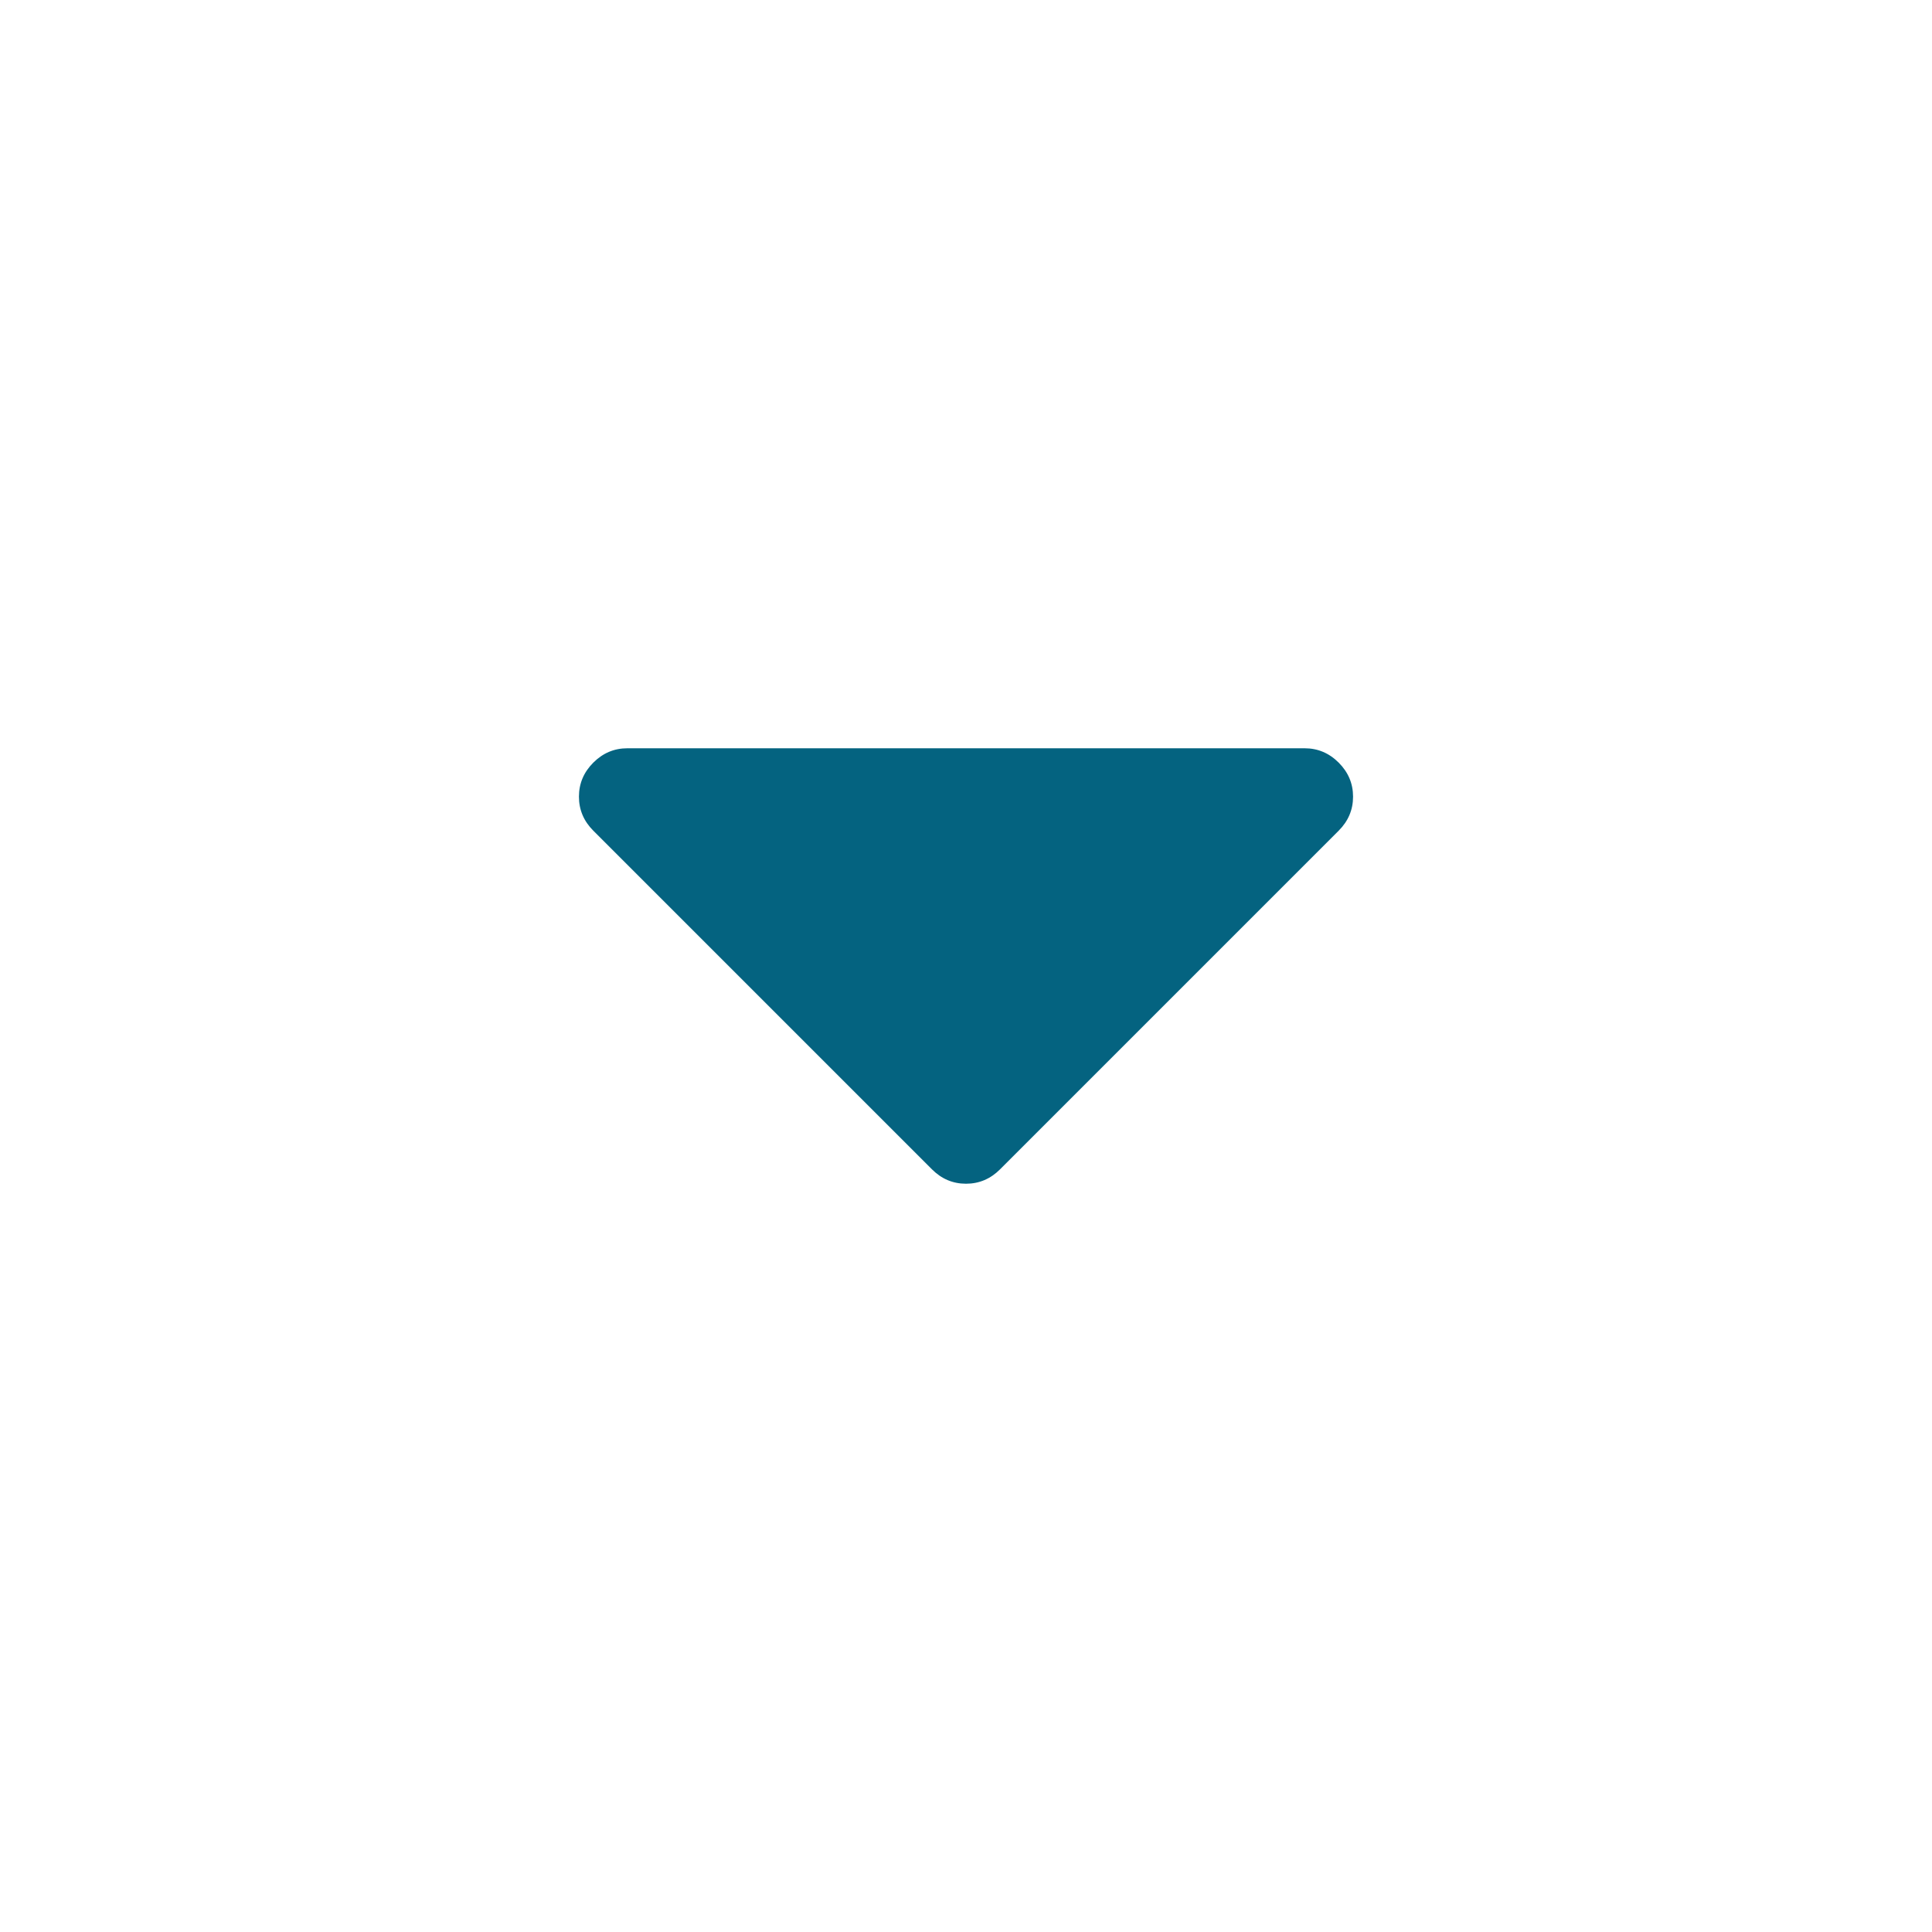
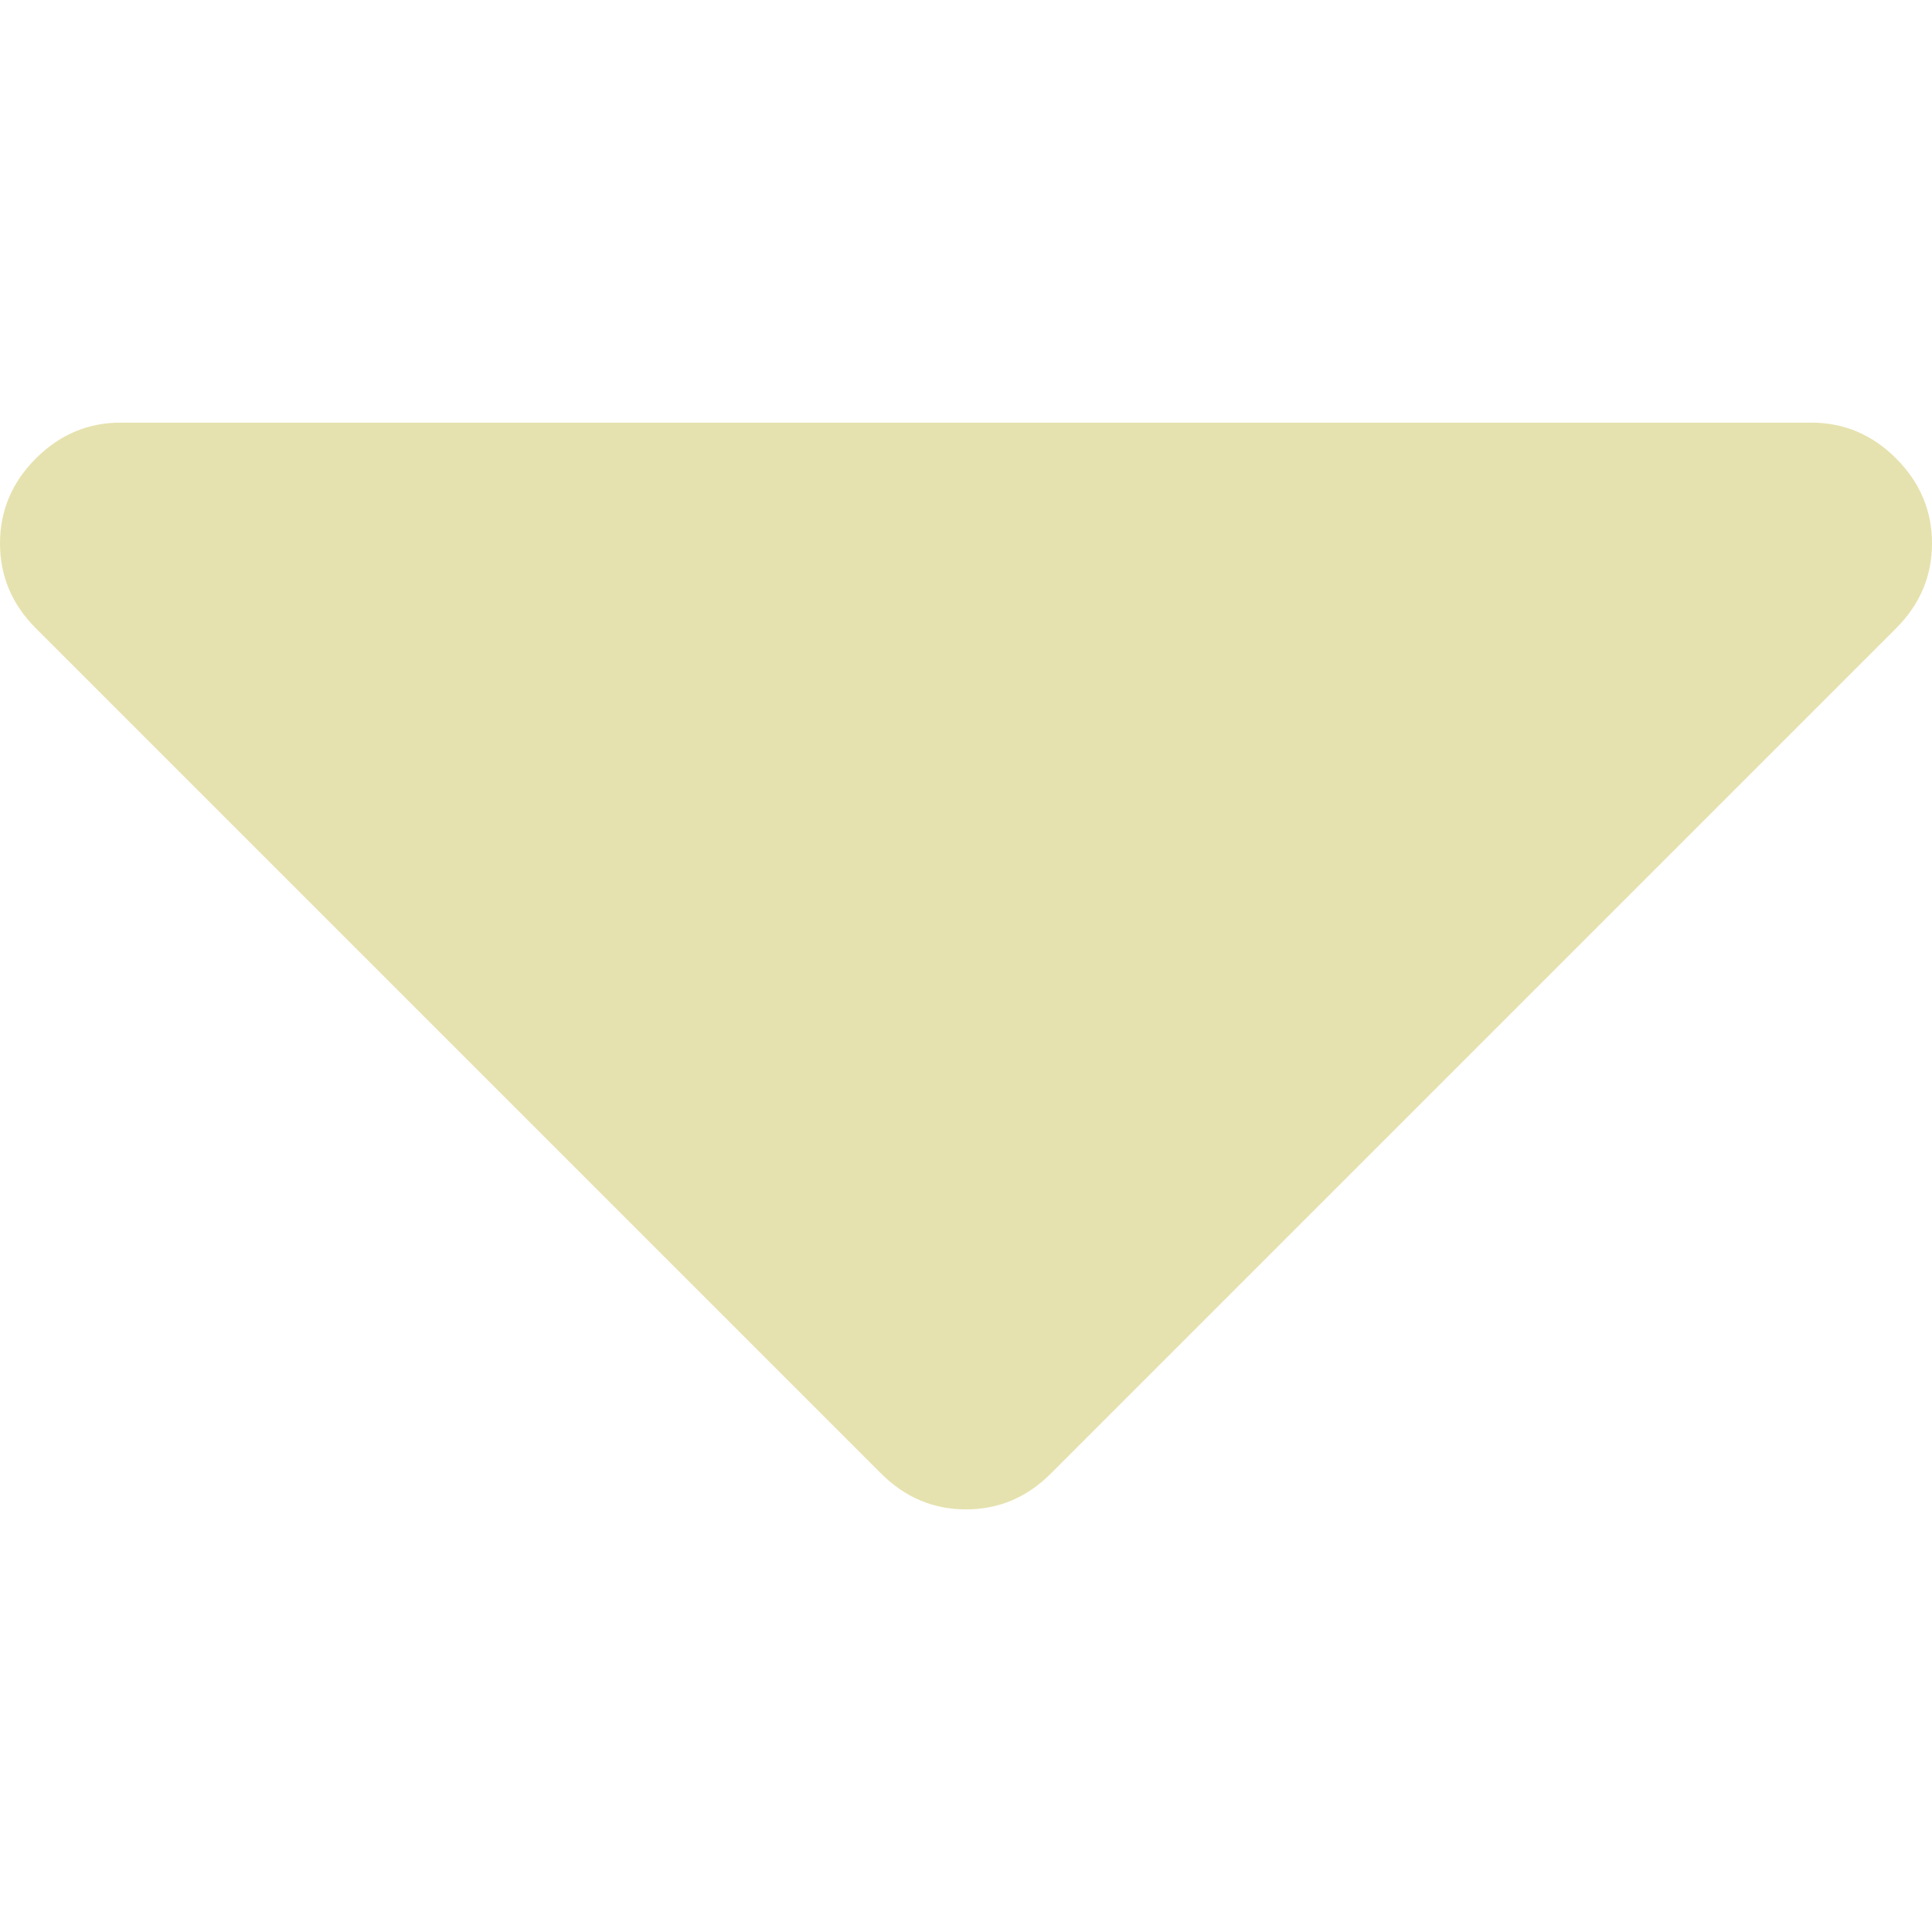
<svg xmlns="http://www.w3.org/2000/svg" version="1.1" id="Capa_1" x="0px" y="0px" width="512px" height="512px" viewBox="0 0 292.362 292.362" style="enable-background:new 0 0 292.362 292.362;" xml:space="preserve" class="">
-   <g transform="matrix(0.400685 0 0 0.400685 87.6085 87.6085)">
+   <g>
    <g>
-       <path d="M286.935,69.377c-3.614-3.617-7.898-5.424-12.848-5.424H18.274c-4.952,0-9.233,1.807-12.85,5.424   C1.807,72.998,0,77.279,0,82.228c0,4.948,1.807,9.229,5.424,12.847l127.907,127.907c3.621,3.617,7.902,5.428,12.85,5.428   s9.233-1.811,12.847-5.428L286.935,95.074c3.613-3.617,5.427-7.898,5.427-12.847C292.362,77.279,290.548,72.998,286.935,69.377z" data-original="#000000" class="active-path" data-old_color="#000000" fill="#046380" />
+       <path d="M286.935,69.377c-3.614-3.617-7.898-5.424-12.848-5.424H18.274c-4.952,0-9.233,1.807-12.85,5.424   C1.807,72.998,0,77.279,0,82.228c0,4.948,1.807,9.229,5.424,12.847l127.907,127.907c3.621,3.617,7.902,5.428,12.85,5.428   s9.233-1.811,12.847-5.428L286.935,95.074c3.613-3.617,5.427-7.898,5.427-12.847C292.362,77.279,290.548,72.998,286.935,69.377z" data-original="#000000" class="active-path" data-old_color="#DFD784" fill="#E6E2AF" />
    </g>
  </g>
</svg>
